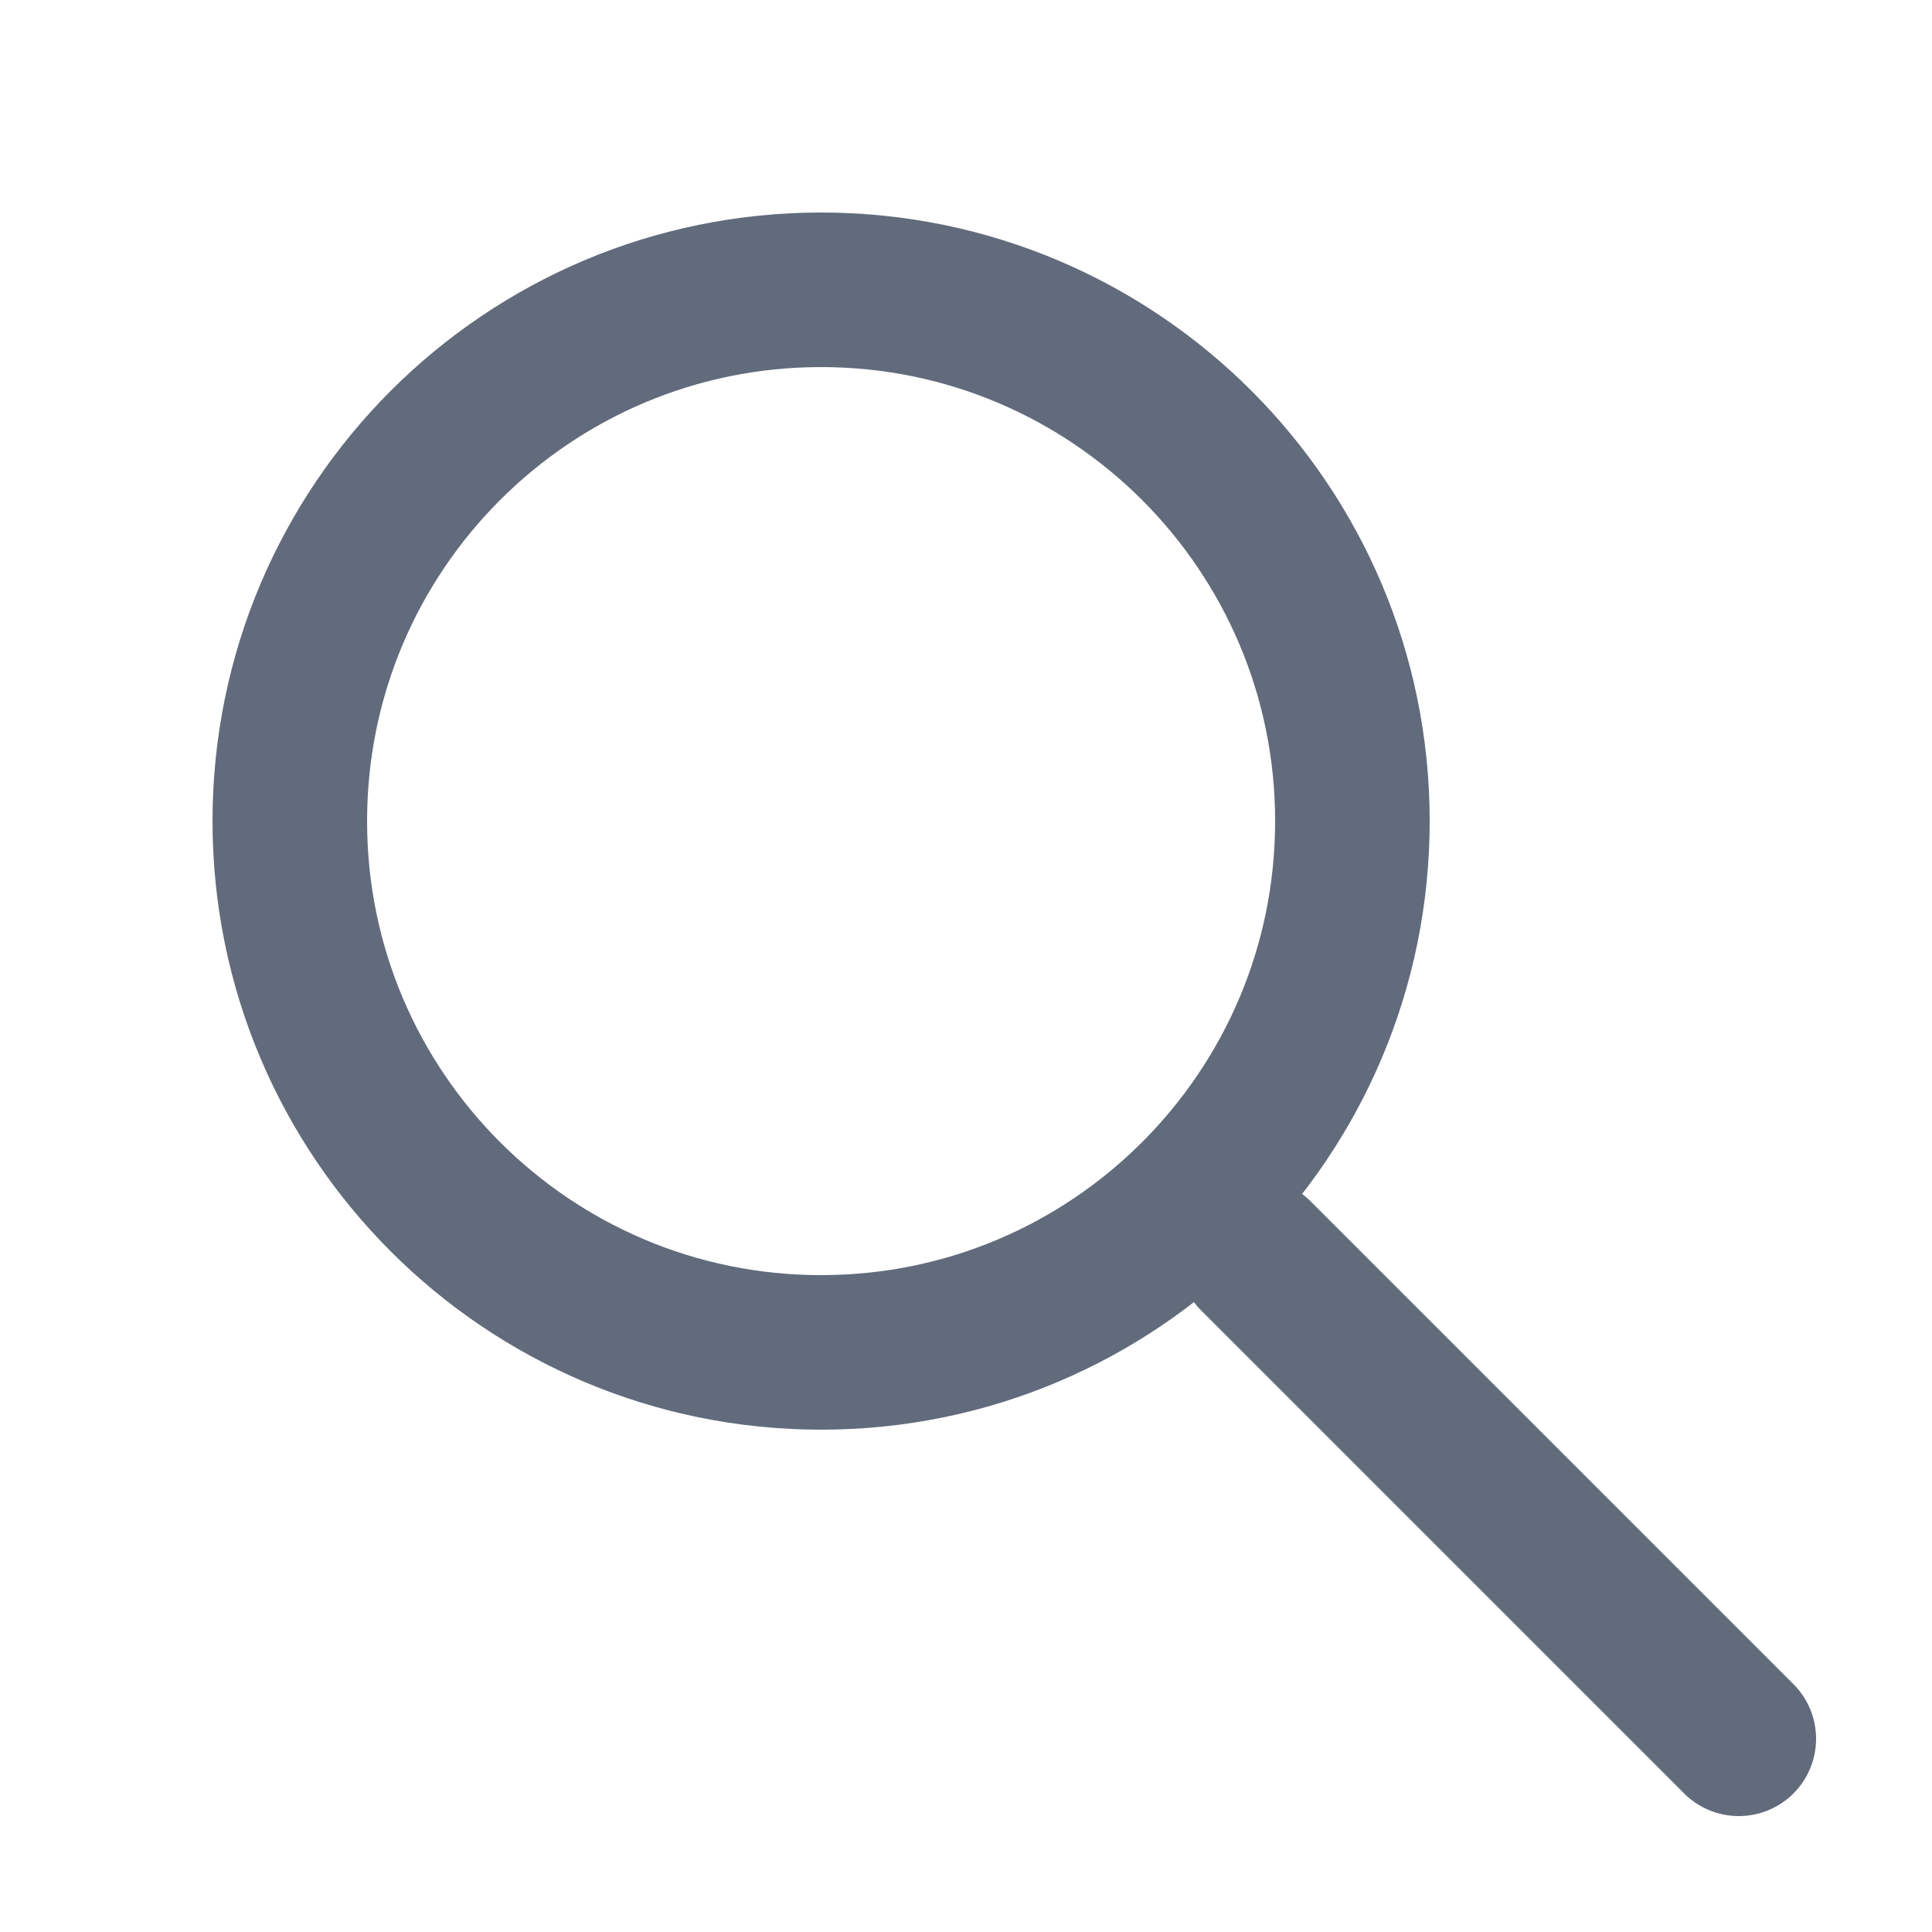
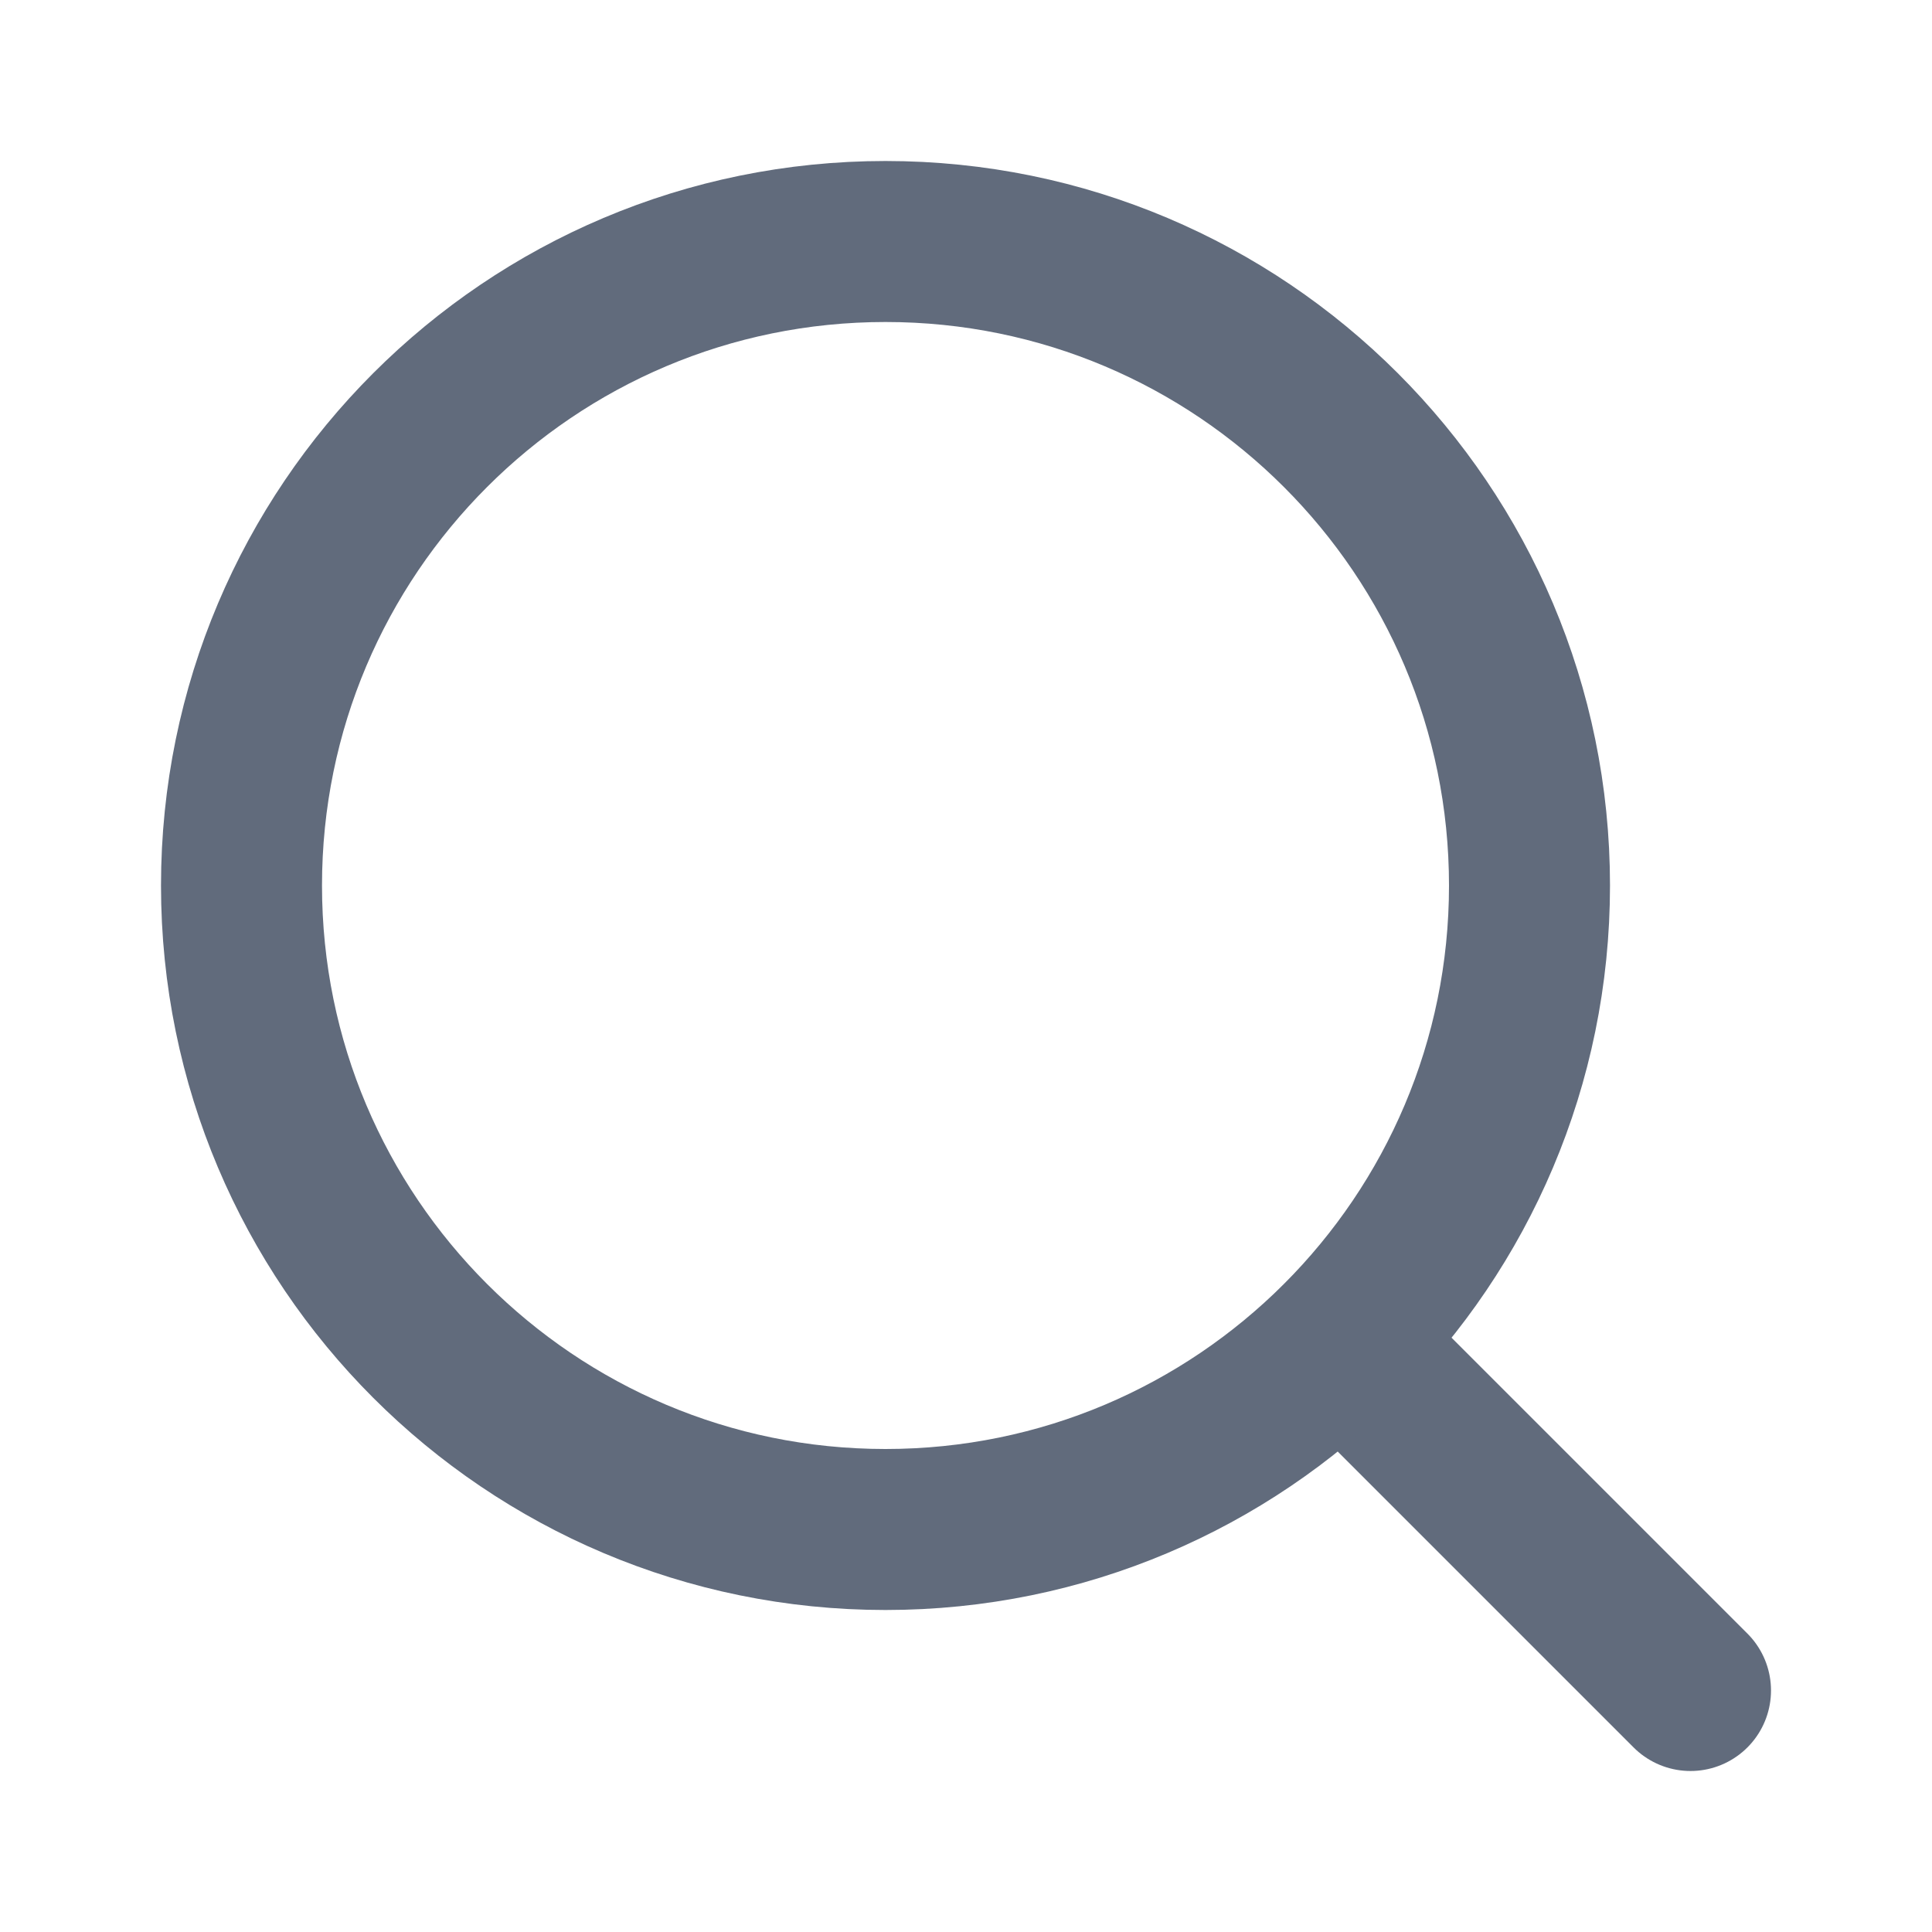
- <svg xmlns="http://www.w3.org/2000/svg" width="20" height="20" viewBox="0 0 20 20" fill="none" stroke="#616b7c" stroke-width="1.6" stroke-linecap="round" stroke-linejoin="round">
-   <circle cx="8.5" cy="8.5" r="5.5" />
-   <path d="m13 13 5 5" />
+ <svg xmlns="http://www.w3.org/2000/svg" width="24" height="24" viewBox="0 0 24 24" fill="none" stroke="#616b7c" stroke-width="2" stroke-linecap="round" stroke-linejoin="round">
+   <path d="m21 21-4.34-4.34" />
+   <circle cx="11" cy="11" r="8" />
</svg>
